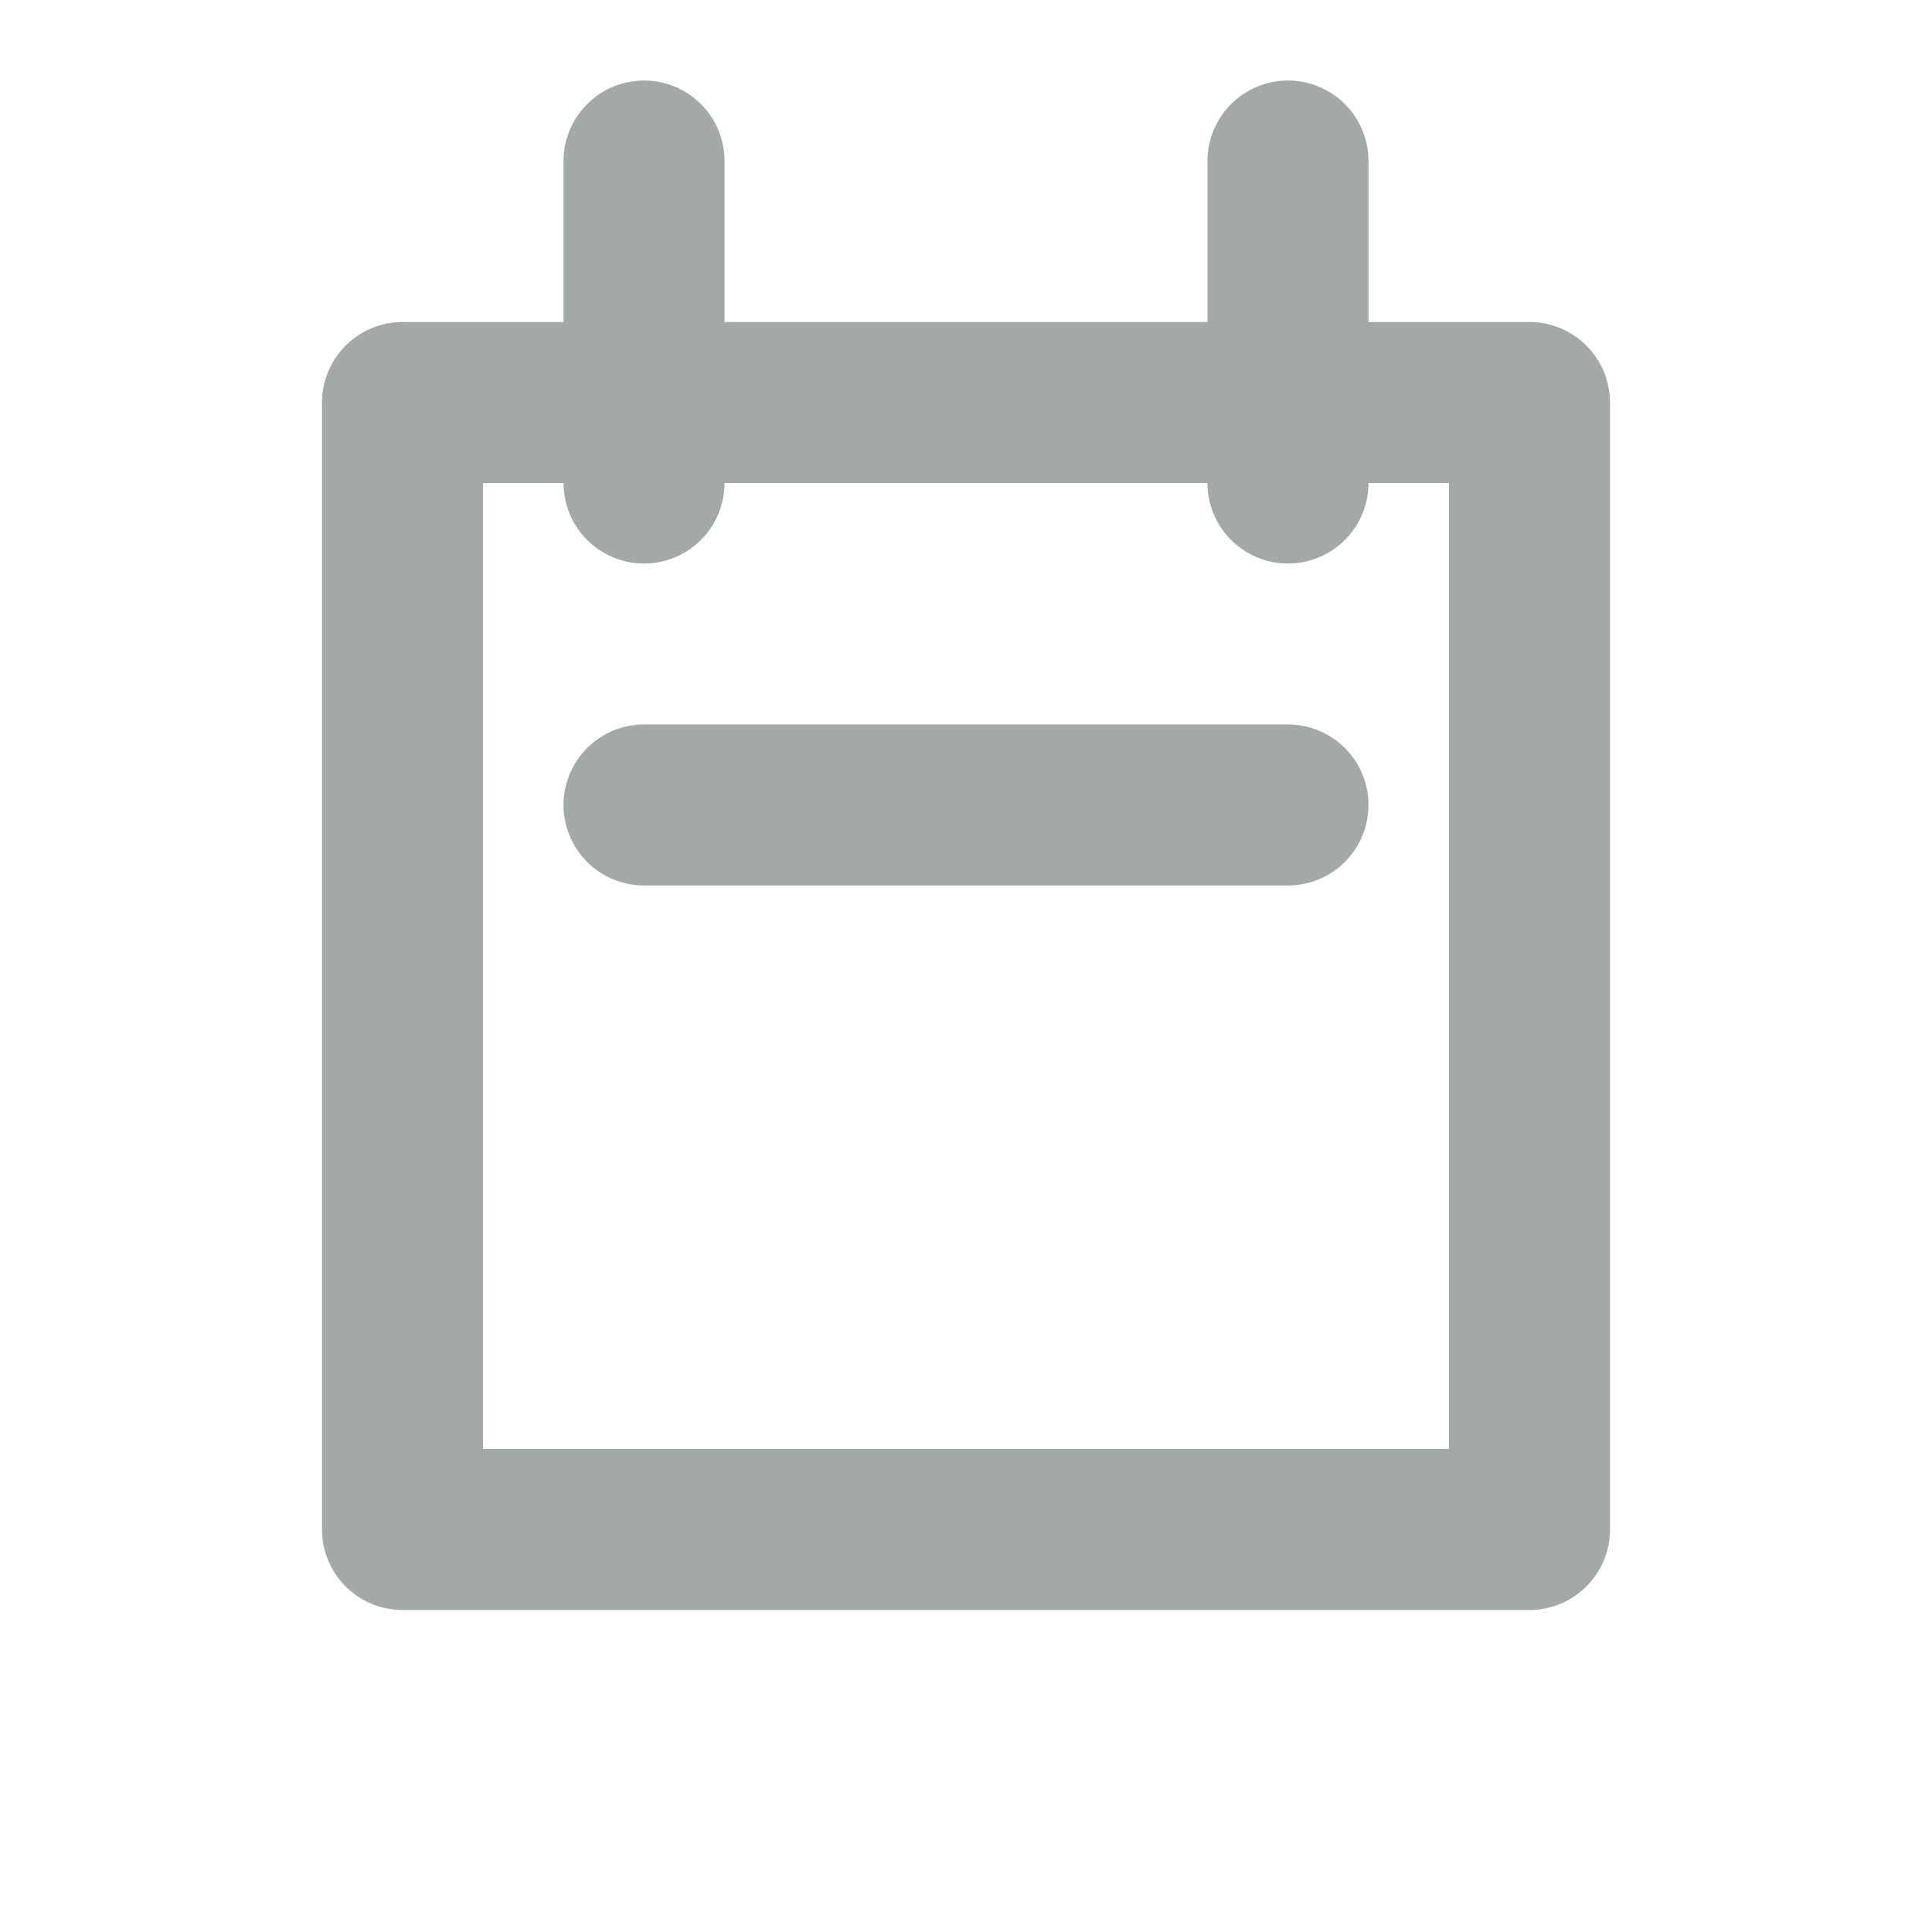
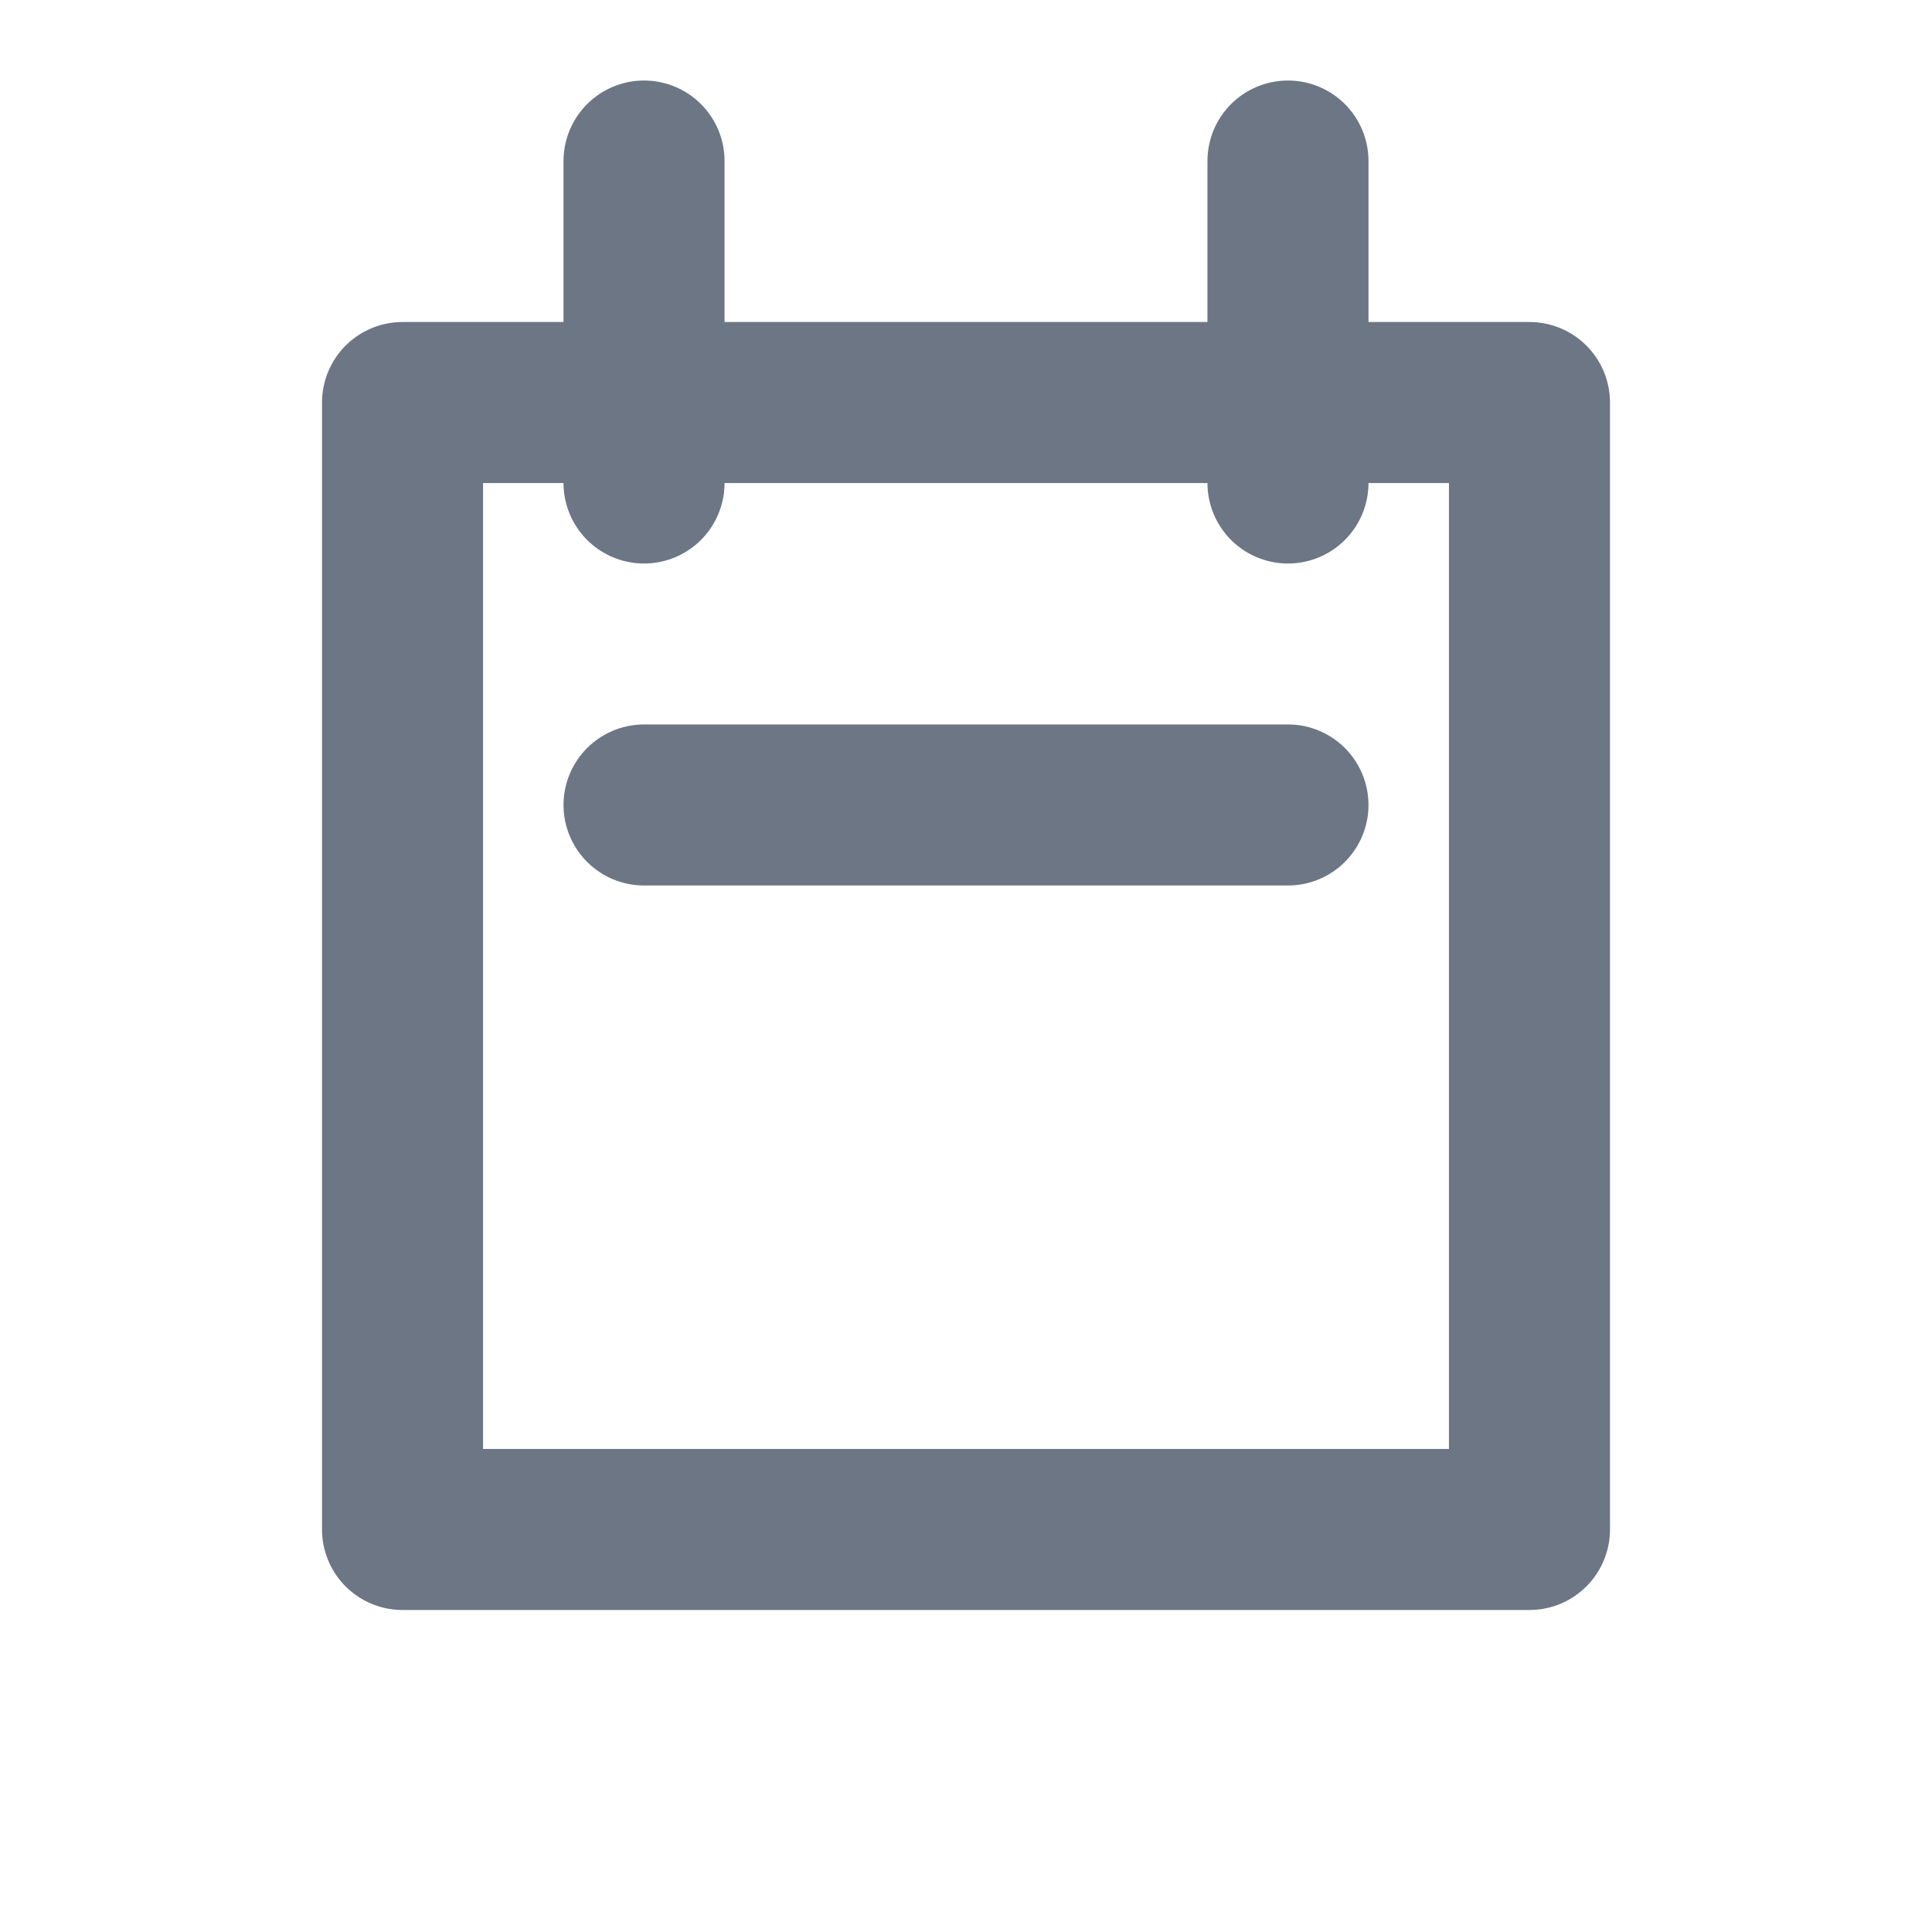
<svg xmlns="http://www.w3.org/2000/svg" preserveAspectRatio="none" overflow="visible" style="display: block;" width="20" height="20" viewBox="0 0 20 20" fill="none">
  <g id="Frame">
-     <path id="Vector" d="M6.667 1.667V5M13.333 1.667V5M6.667 8.333H13.333M4.167 4.167H15.833V15.833H4.167V4.167Z" stroke="#A3AAA5" stroke-width="1.667" stroke-linecap="round" stroke-linejoin="round" />
+     <path id="Vector" d="M6.667 1.667V5M13.333 1.667V5M6.667 8.333H13.333M4.167 4.167H15.833V15.833H4.167V4.167Z" stroke="#6D7685" stroke-width="1.667" stroke-linecap="round" stroke-linejoin="round" />
  </g>
</svg>
